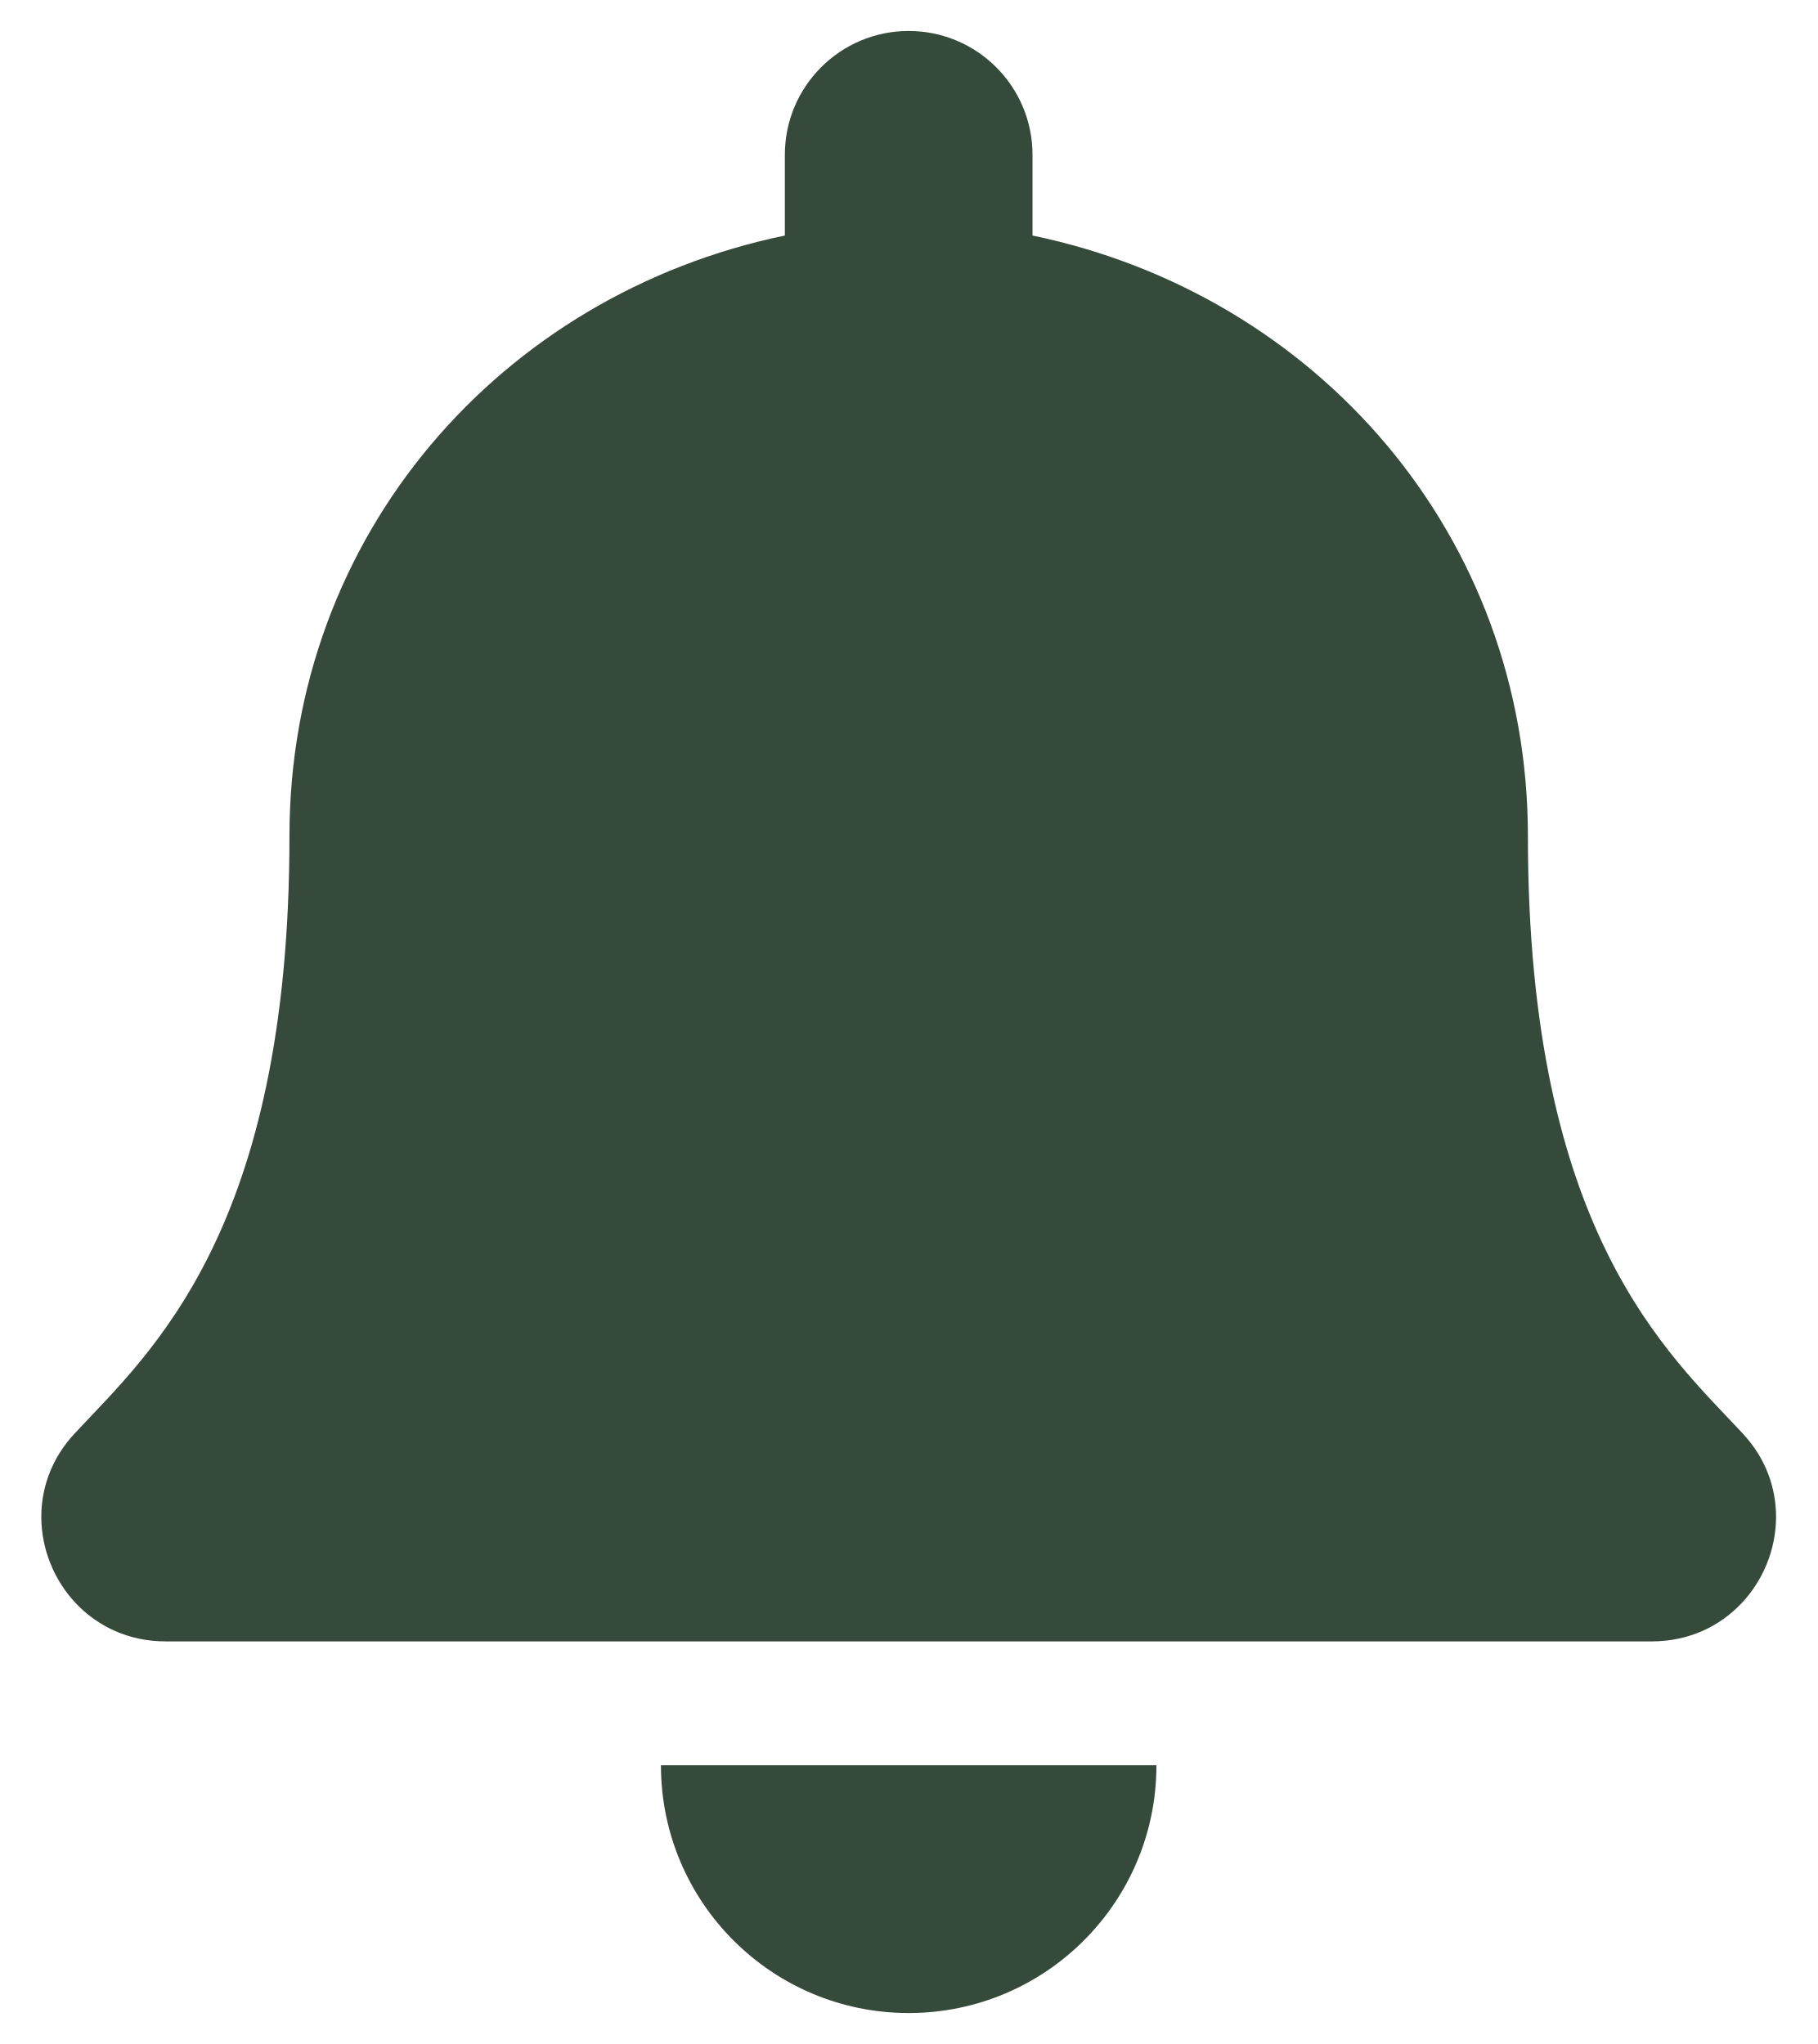
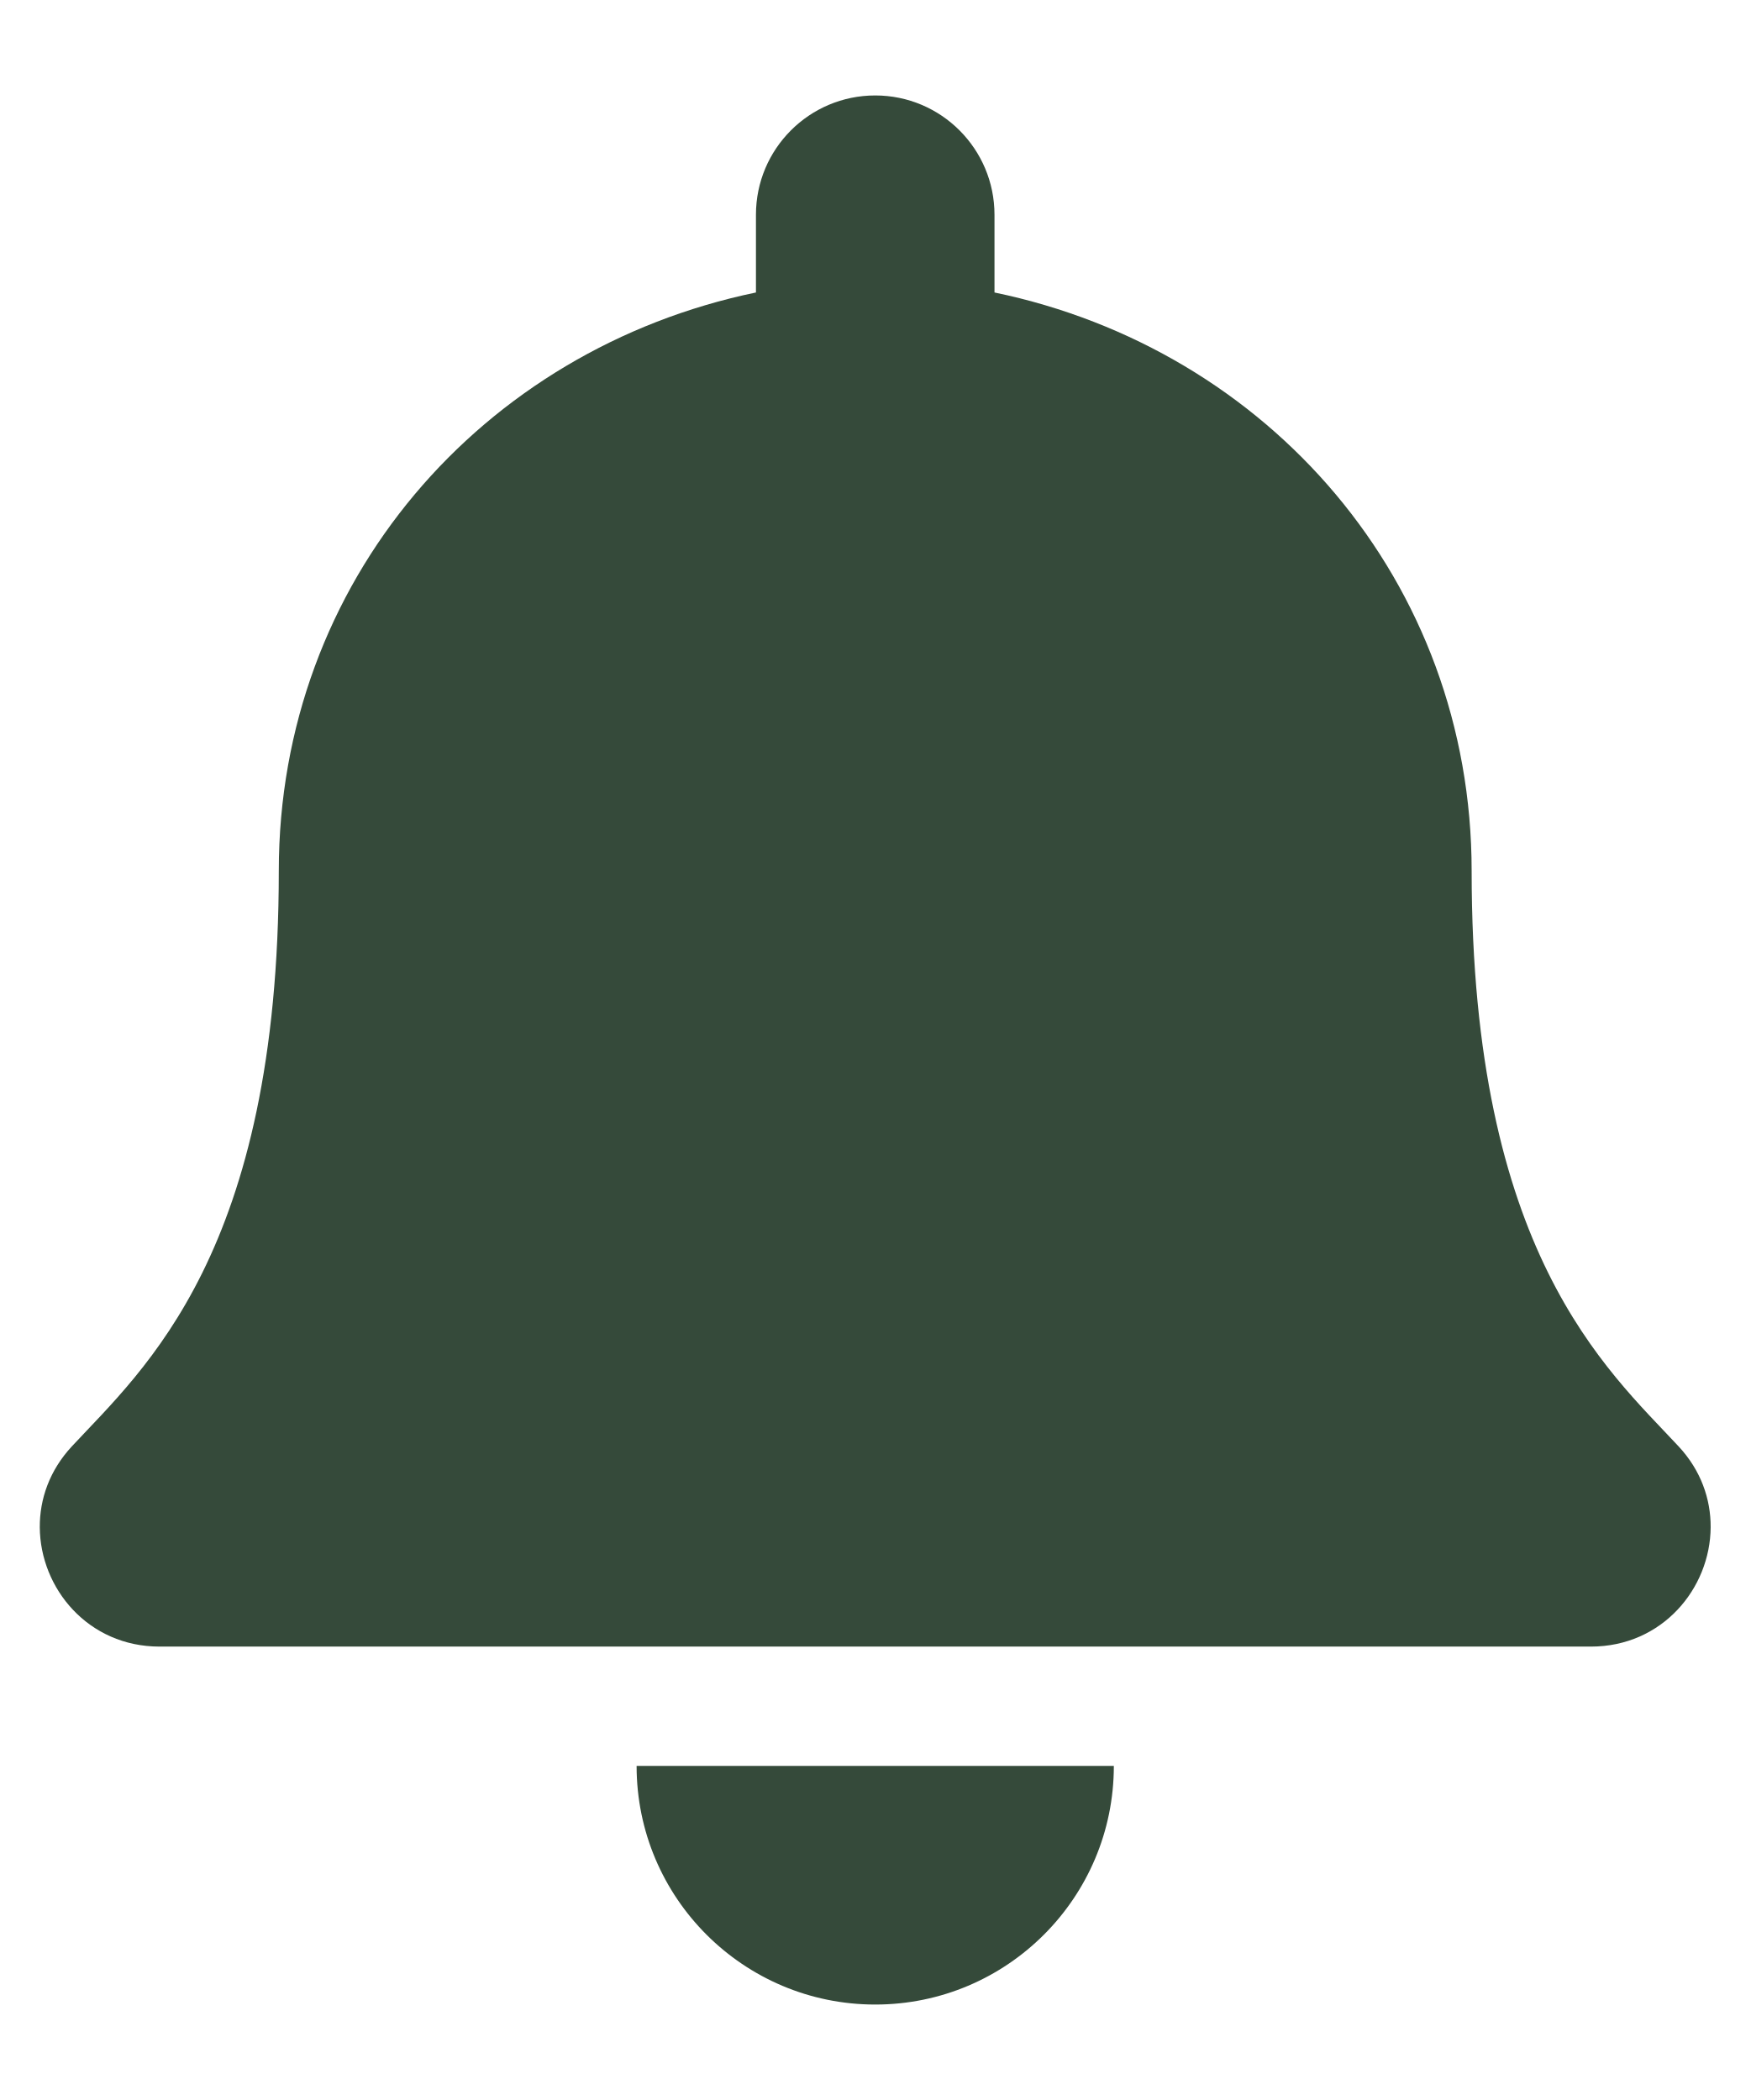
- <svg xmlns="http://www.w3.org/2000/svg" width="16" height="18" viewBox="0 0 22 24" fill="none">
+ <svg xmlns="http://www.w3.org/2000/svg" width="10" height="12" viewBox="0 0 22 24" fill="none">
  <path d="M11 24C12.656 24 13.999 22.657 13.999 21H8.001C8.001 22.657 9.344 24 11 24ZM21.096 16.982C20.191 16.009 18.496 14.545 18.496 9.75C18.496 6.108 15.943 3.192 12.499 2.477V1.5C12.499 0.672 11.828 0 11 0C10.172 0 9.501 0.672 9.501 1.5V2.477C6.058 3.192 3.504 6.108 3.504 9.75C3.504 14.545 1.809 16.009 0.904 16.982C0.622 17.285 0.498 17.646 0.5 18C0.505 18.769 1.108 19.5 2.005 19.5H19.995C20.892 19.5 21.495 18.769 21.5 18C21.502 17.646 21.378 17.284 21.096 16.982Z" fill="#031D09" fill-opacity="0.8" />
</svg>
